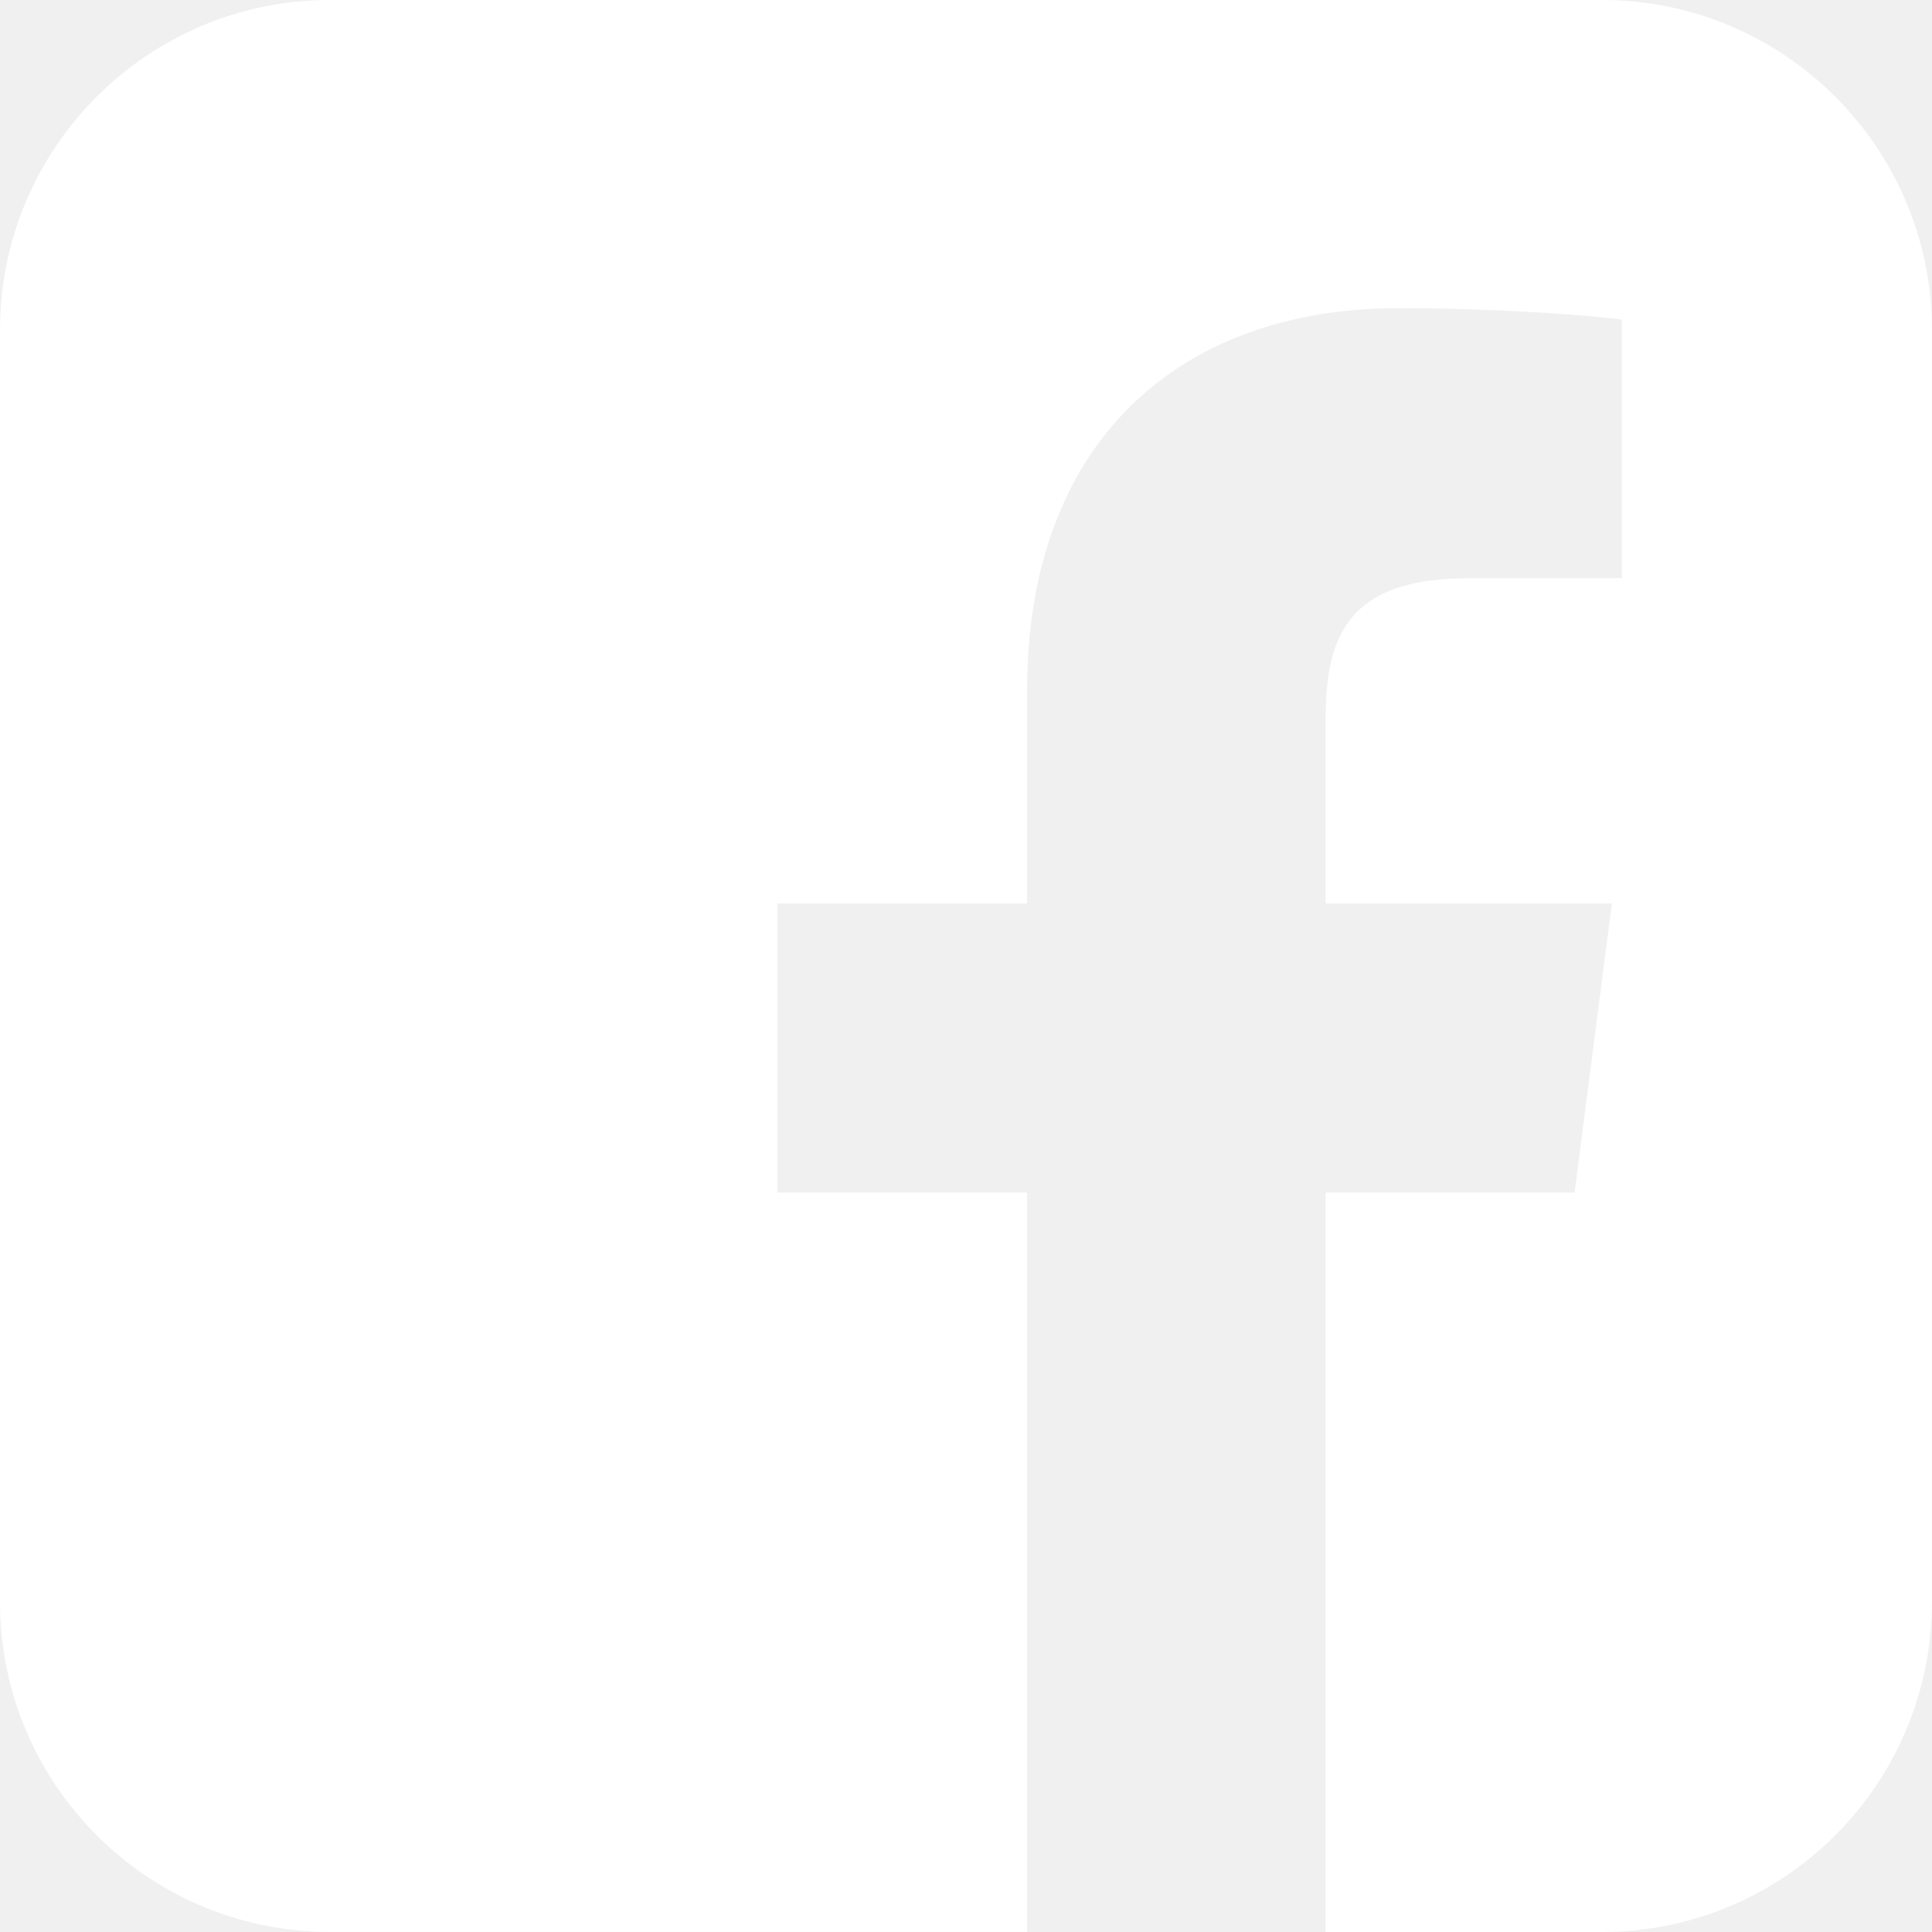
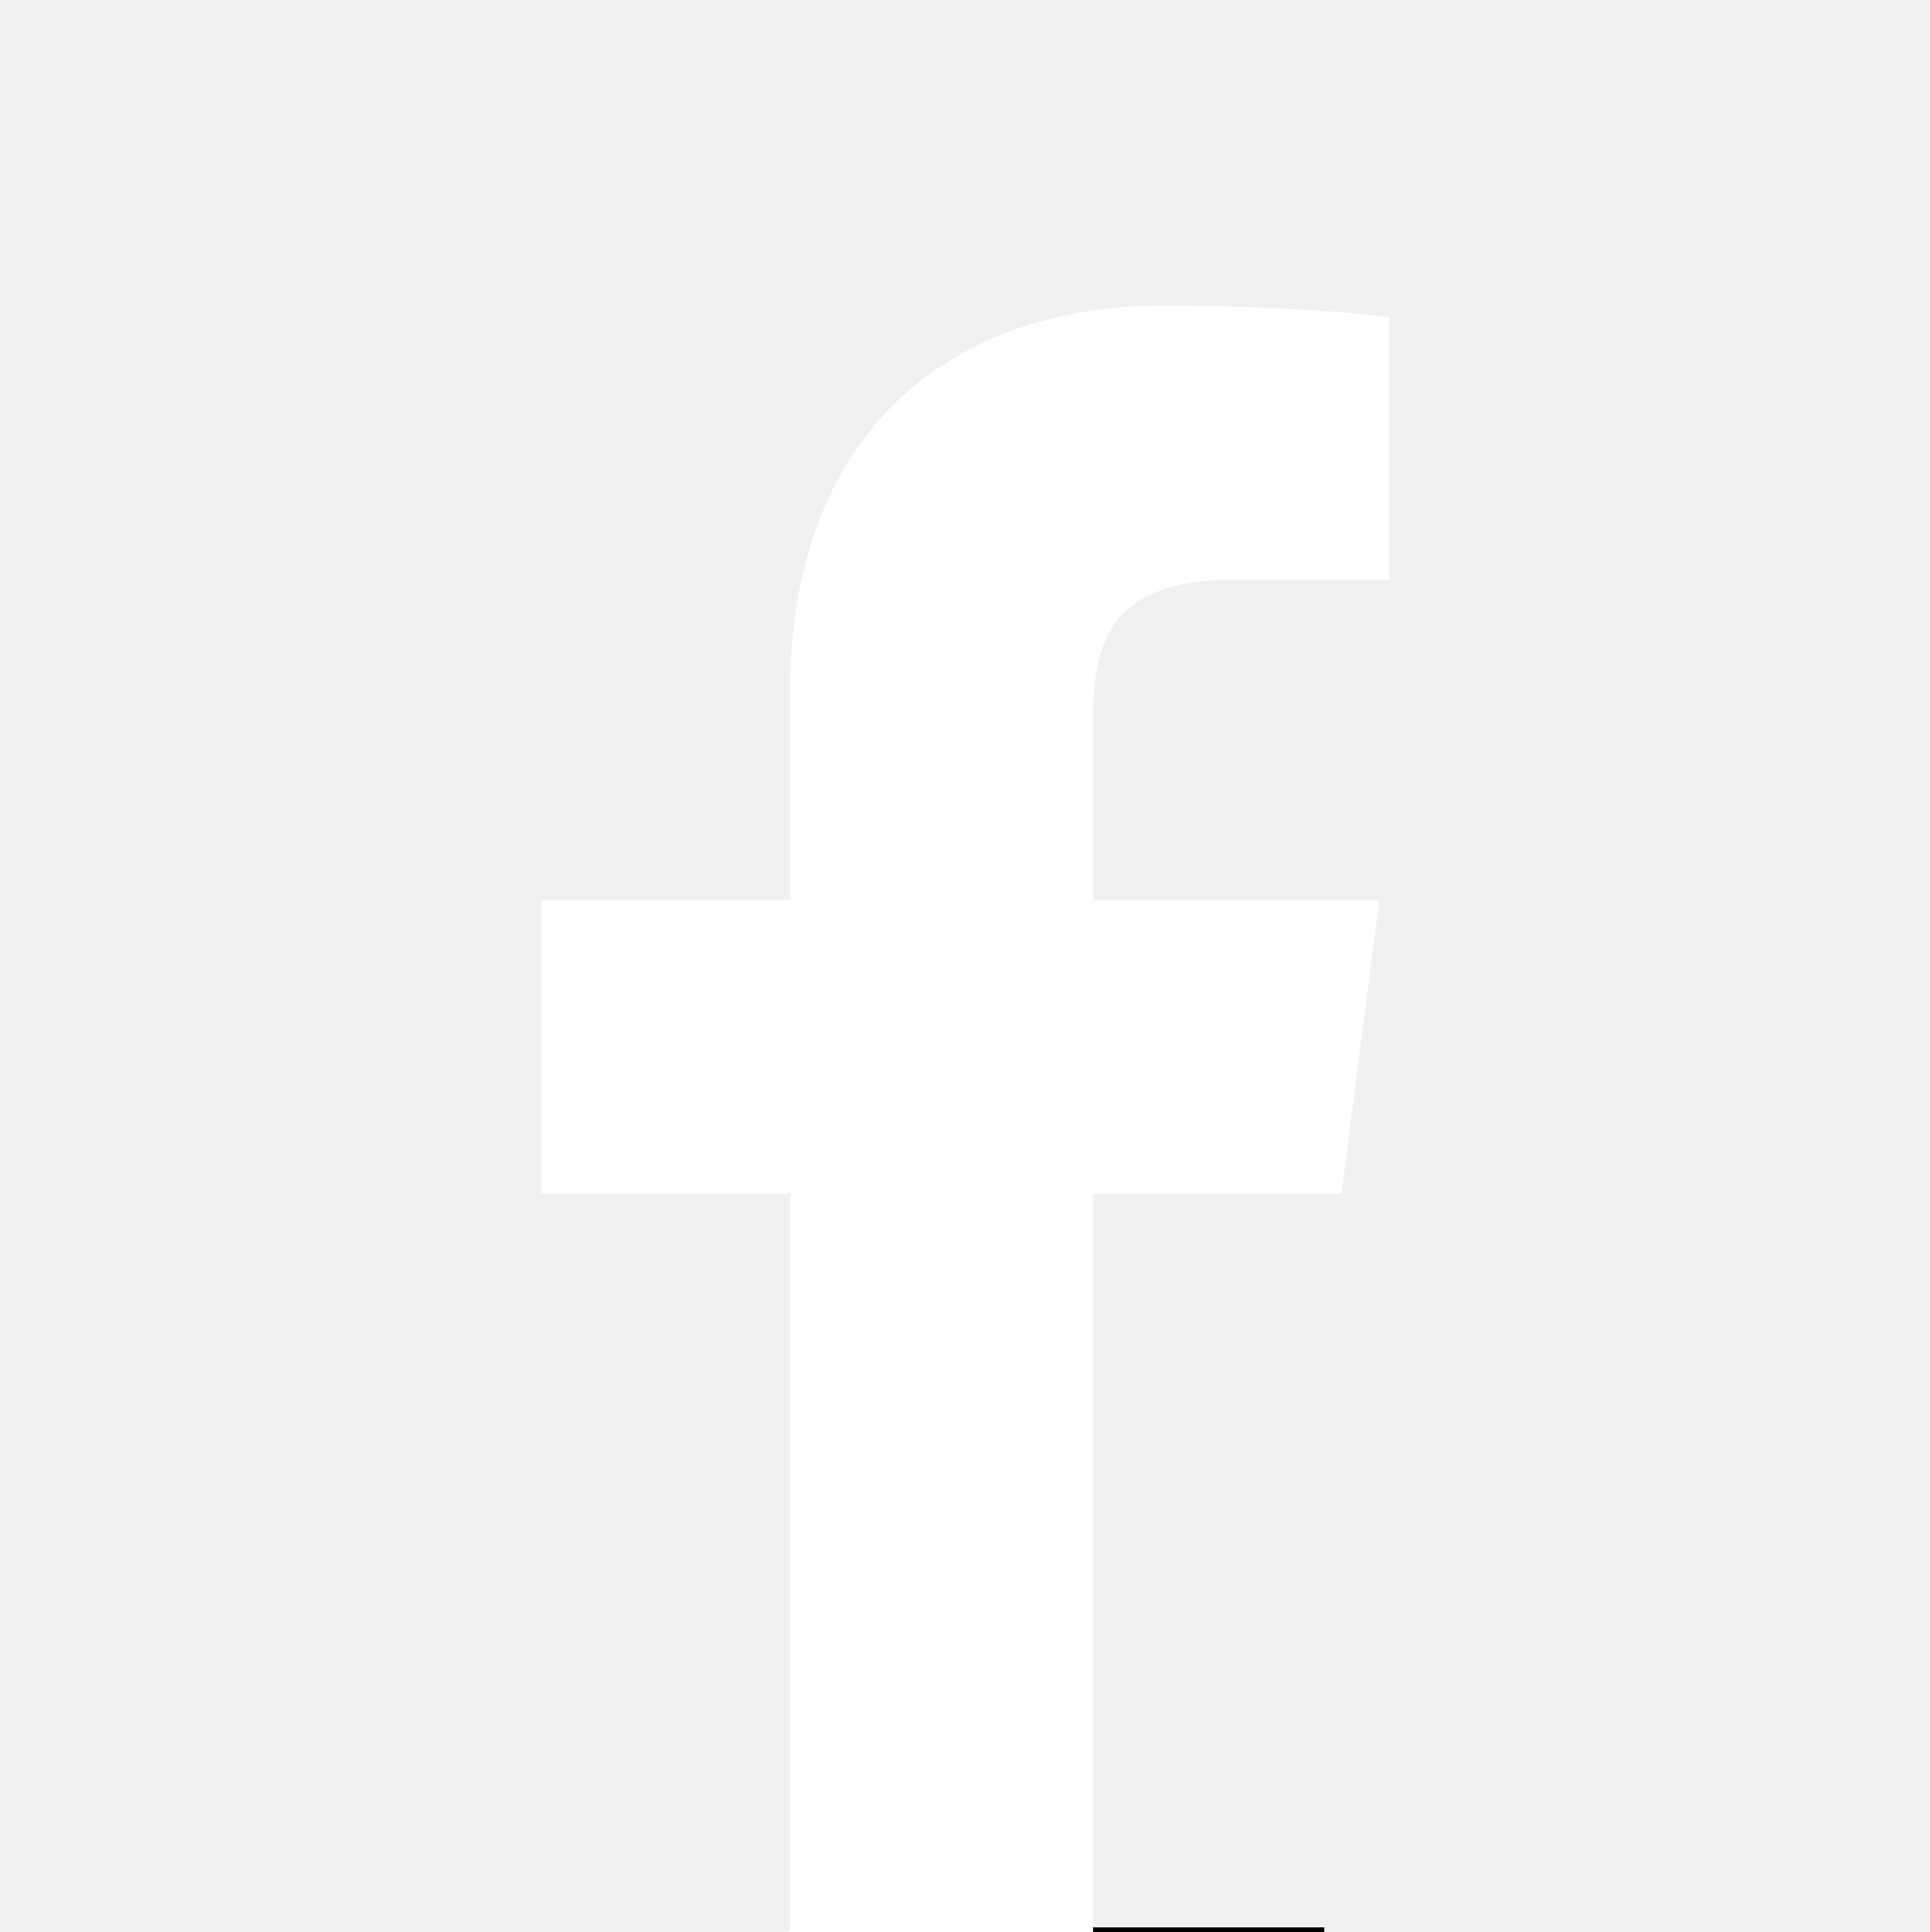
- <svg xmlns="http://www.w3.org/2000/svg" xml:space="preserve" width="83.341mm" height="83.342mm" version="1.1" style="shape-rendering:geometricPrecision; text-rendering:geometricPrecision; image-rendering:optimizeQuality; fill-rule:evenodd; clip-rule:evenodd" viewBox="0 0 18406.1 18406.4">
+ <svg xmlns="http://www.w3.org/2000/svg" xml:space="preserve" width="83.341mm" height="83.442mm" version="1.1" style="shape-rendering:geometricPrecision; text-rendering:geometricPrecision; image-rendering:optimizeQuality; fill-rule:evenodd; clip-rule:evenodd" viewBox="0 0 4273.8 4279">
  <defs>
    <style type="text/css">
   
-     .fil0 {fill:white;fill-rule:nonzero}
+     .str0 {stroke:black;stroke-width:10.3;stroke-miterlimit:22.926}
+     .str1 {stroke:white;stroke-width:10.3;stroke-miterlimit:22.926}
+     .fil1 {fill:none}
+     .fil0 {fill:none;fill-rule:nonzero}
+     .fil2 {fill:white}
   
  </style>
  </defs>
  <g id="Camada_x0020_1">
-     <path class="fil0" d="M18405.7 15261.2c0,1737 -1408.2,3145.2 -3145.2,3145.2l-2631.5 0 0 -7044.5 2372.1 0 355.3 -2754.3 -2727.1 0 0 -1758.4c0,-797.6 221.1,-1340.6 1364.7,-1340.6l1458.2 -0.7 0 -2463.5c-252.5,-33.5 -1117.7,-108.3 -2125.4,-108.3 -2102.3,0 -3541.9,1283.3 -3541.9,3640.2l0 2030.9 -2378 0 0 2754.3 2378 0 0 7044.5 -6639.8 0c-1737.3,0 -3145.2,-1407.9 -3145.2,-3145.2l0 -12115.7c0,-1737 1408.2,-3145.2 3145.2,-3145.2l12115.7 0c1737,0 3145.2,1408.6 3145.2,3145.2l0 12115.7 -0.3 0.4z" />
+     <path class="fil0" d="M4273.7 3543.6c0,403.3 -327,730.3 -730.3,730.3l-611 0 0 -1635.7 550.8 0 82.5 -639.5 -633.2 0 0 -408.3c0,-185.2 51.3,-311.3 316.9,-311.3l338.6 -0.2 0 -572c-58.6,-7.8 -259.5,-25.2 -493.5,-25.2 -488.1,0 -822.4,298 -822.4,845.2l0 471.6 -552.1 0 0 639.5 552.1 0 0 1635.7 -1541.7 0c-403.4,0 -730.3,-326.9 -730.3,-730.3l0 -2813.2c0,-403.3 327,-730.3 730.3,-730.3l2813.2 0c403.3,0 730.3,327.1 730.3,730.3l0 2813.2 -0.1 0.1z" />
+     <line class="fil1 str0" x1="2272" y1="4273.8" x2="2932.4" y2="4273.9" />
+     <path class="fil2 str1" d="M1755 4273.8l660.4 0.1 0 -1635.7 550.8 0 82.5 -639.5 -633.2 0 0 -408.3c0,-185.2 51.3,-311.3 316.9,-311.3l338.6 -0.2 0 -572c-58.6,-7.8 -259.5,-25.2 -493.5,-25.2 -488.1,0 -822.4,298 -822.4,845.2l0 471.6 -552.1 0 0 639.5 552.1 0 0 1635.7z" />
  </g>
</svg>
